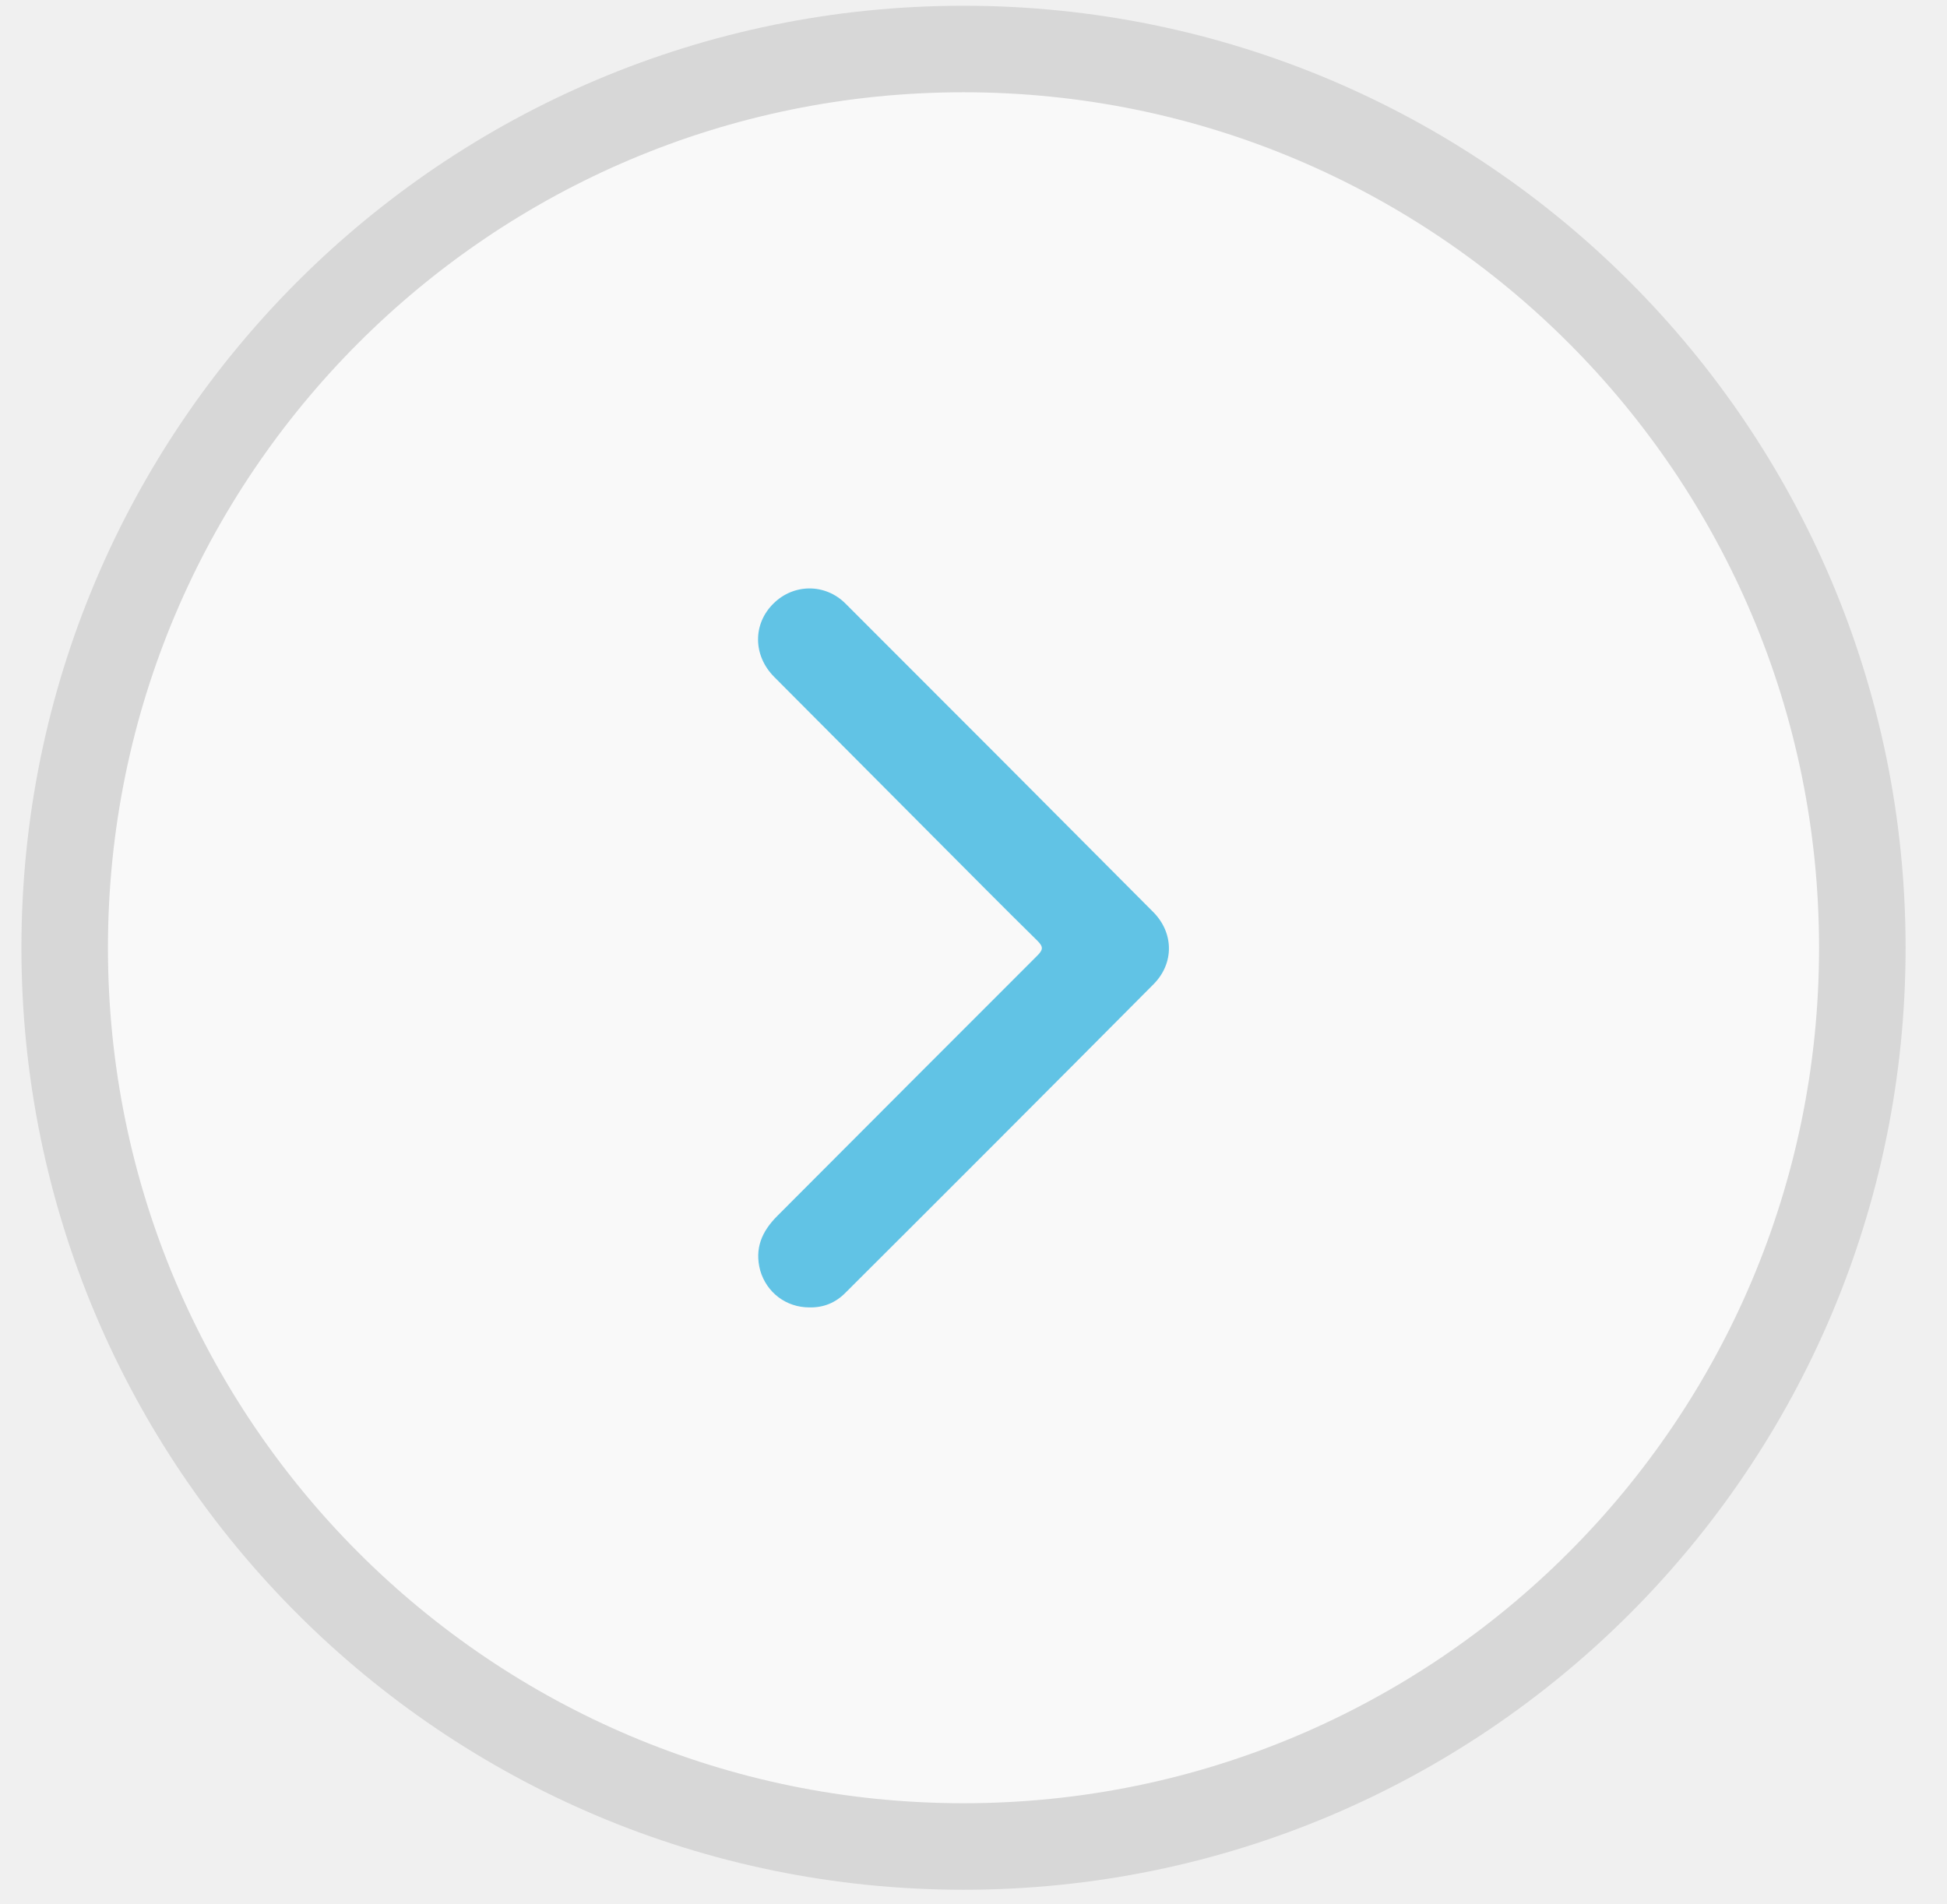
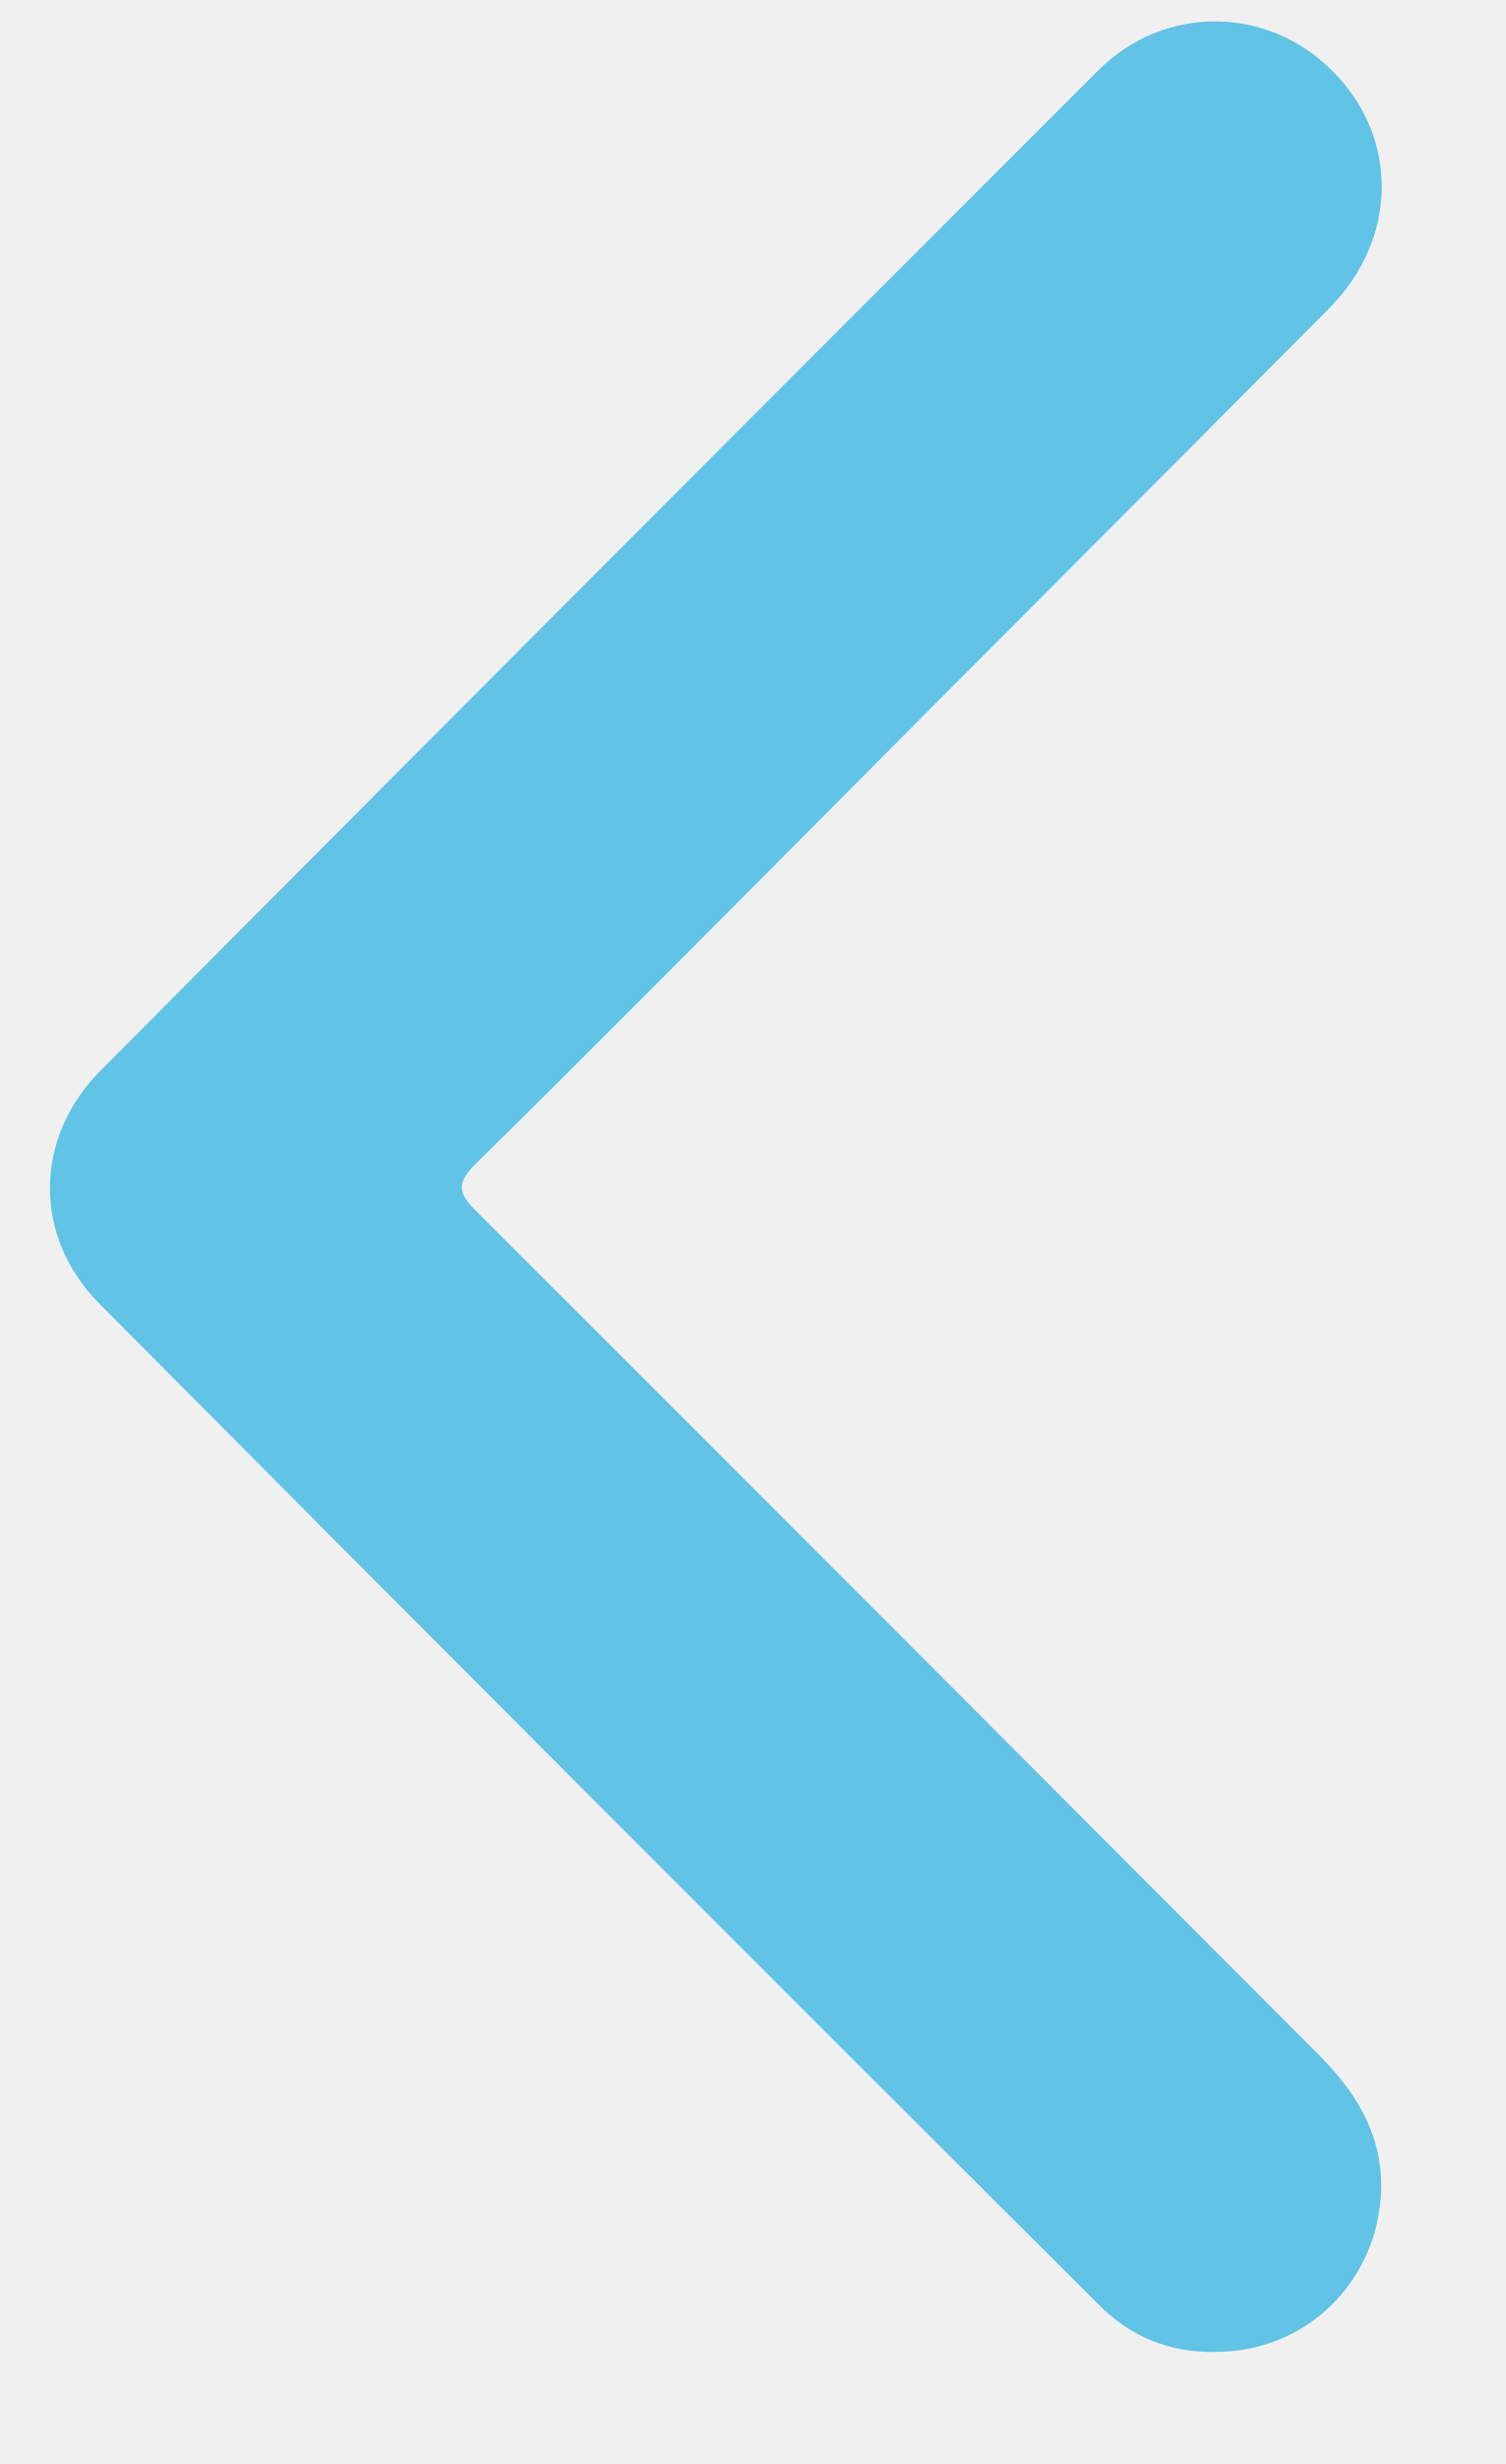
- <svg xmlns="http://www.w3.org/2000/svg" width="45" height="44" viewBox="0 0 45 44" fill="none">
-   <circle cx="20.774" cy="20.774" r="20.774" transform="matrix(-1 0 0 1 43.043 1.13281)" fill="white" fill-opacity="0.6" stroke="#D7D7D7" stroke-width="2" />
-   <path d="M18.705 30.22C19.039 30.228 19.321 30.109 19.551 29.871C21.925 27.505 24.292 25.133 26.659 22.752C27.141 22.269 27.134 21.562 26.652 21.079C24.285 18.699 21.918 16.326 19.543 13.953C19.069 13.477 18.334 13.492 17.874 13.953C17.399 14.422 17.399 15.151 17.896 15.649C19.143 16.906 20.397 18.156 21.643 19.413C22.422 20.194 23.194 20.975 23.98 21.748C24.121 21.89 24.107 21.956 23.973 22.09C21.97 24.091 19.966 26.1 17.963 28.108C17.607 28.465 17.436 28.859 17.57 29.365C17.718 29.878 18.171 30.22 18.705 30.22Z" fill="#61C3E5" />
+ <svg xmlns="http://www.w3.org/2000/svg" width="11" height="18" viewBox="0 0 11 18" fill="none">
+   <path d="M8.88 17.181C8.538 17.188 8.249 17.066 8.013 16.823C5.581 14.399 3.156 11.969 0.732 9.53C0.237 9.035 0.245 8.311 0.739 7.816C3.164 5.378 5.589 2.947 8.021 0.516C8.507 0.029 9.26 0.044 9.731 0.516C10.218 0.996 10.218 1.743 9.708 2.254C8.431 3.541 7.147 4.821 5.87 6.109C5.072 6.909 4.281 7.709 3.475 8.502C3.331 8.647 3.346 8.715 3.483 8.852C5.535 10.902 7.588 12.959 9.64 15.017C10.005 15.383 10.18 15.786 10.043 16.304C9.891 16.83 9.427 17.181 8.88 17.181Z" fill="#61C3E5" />
</svg>
